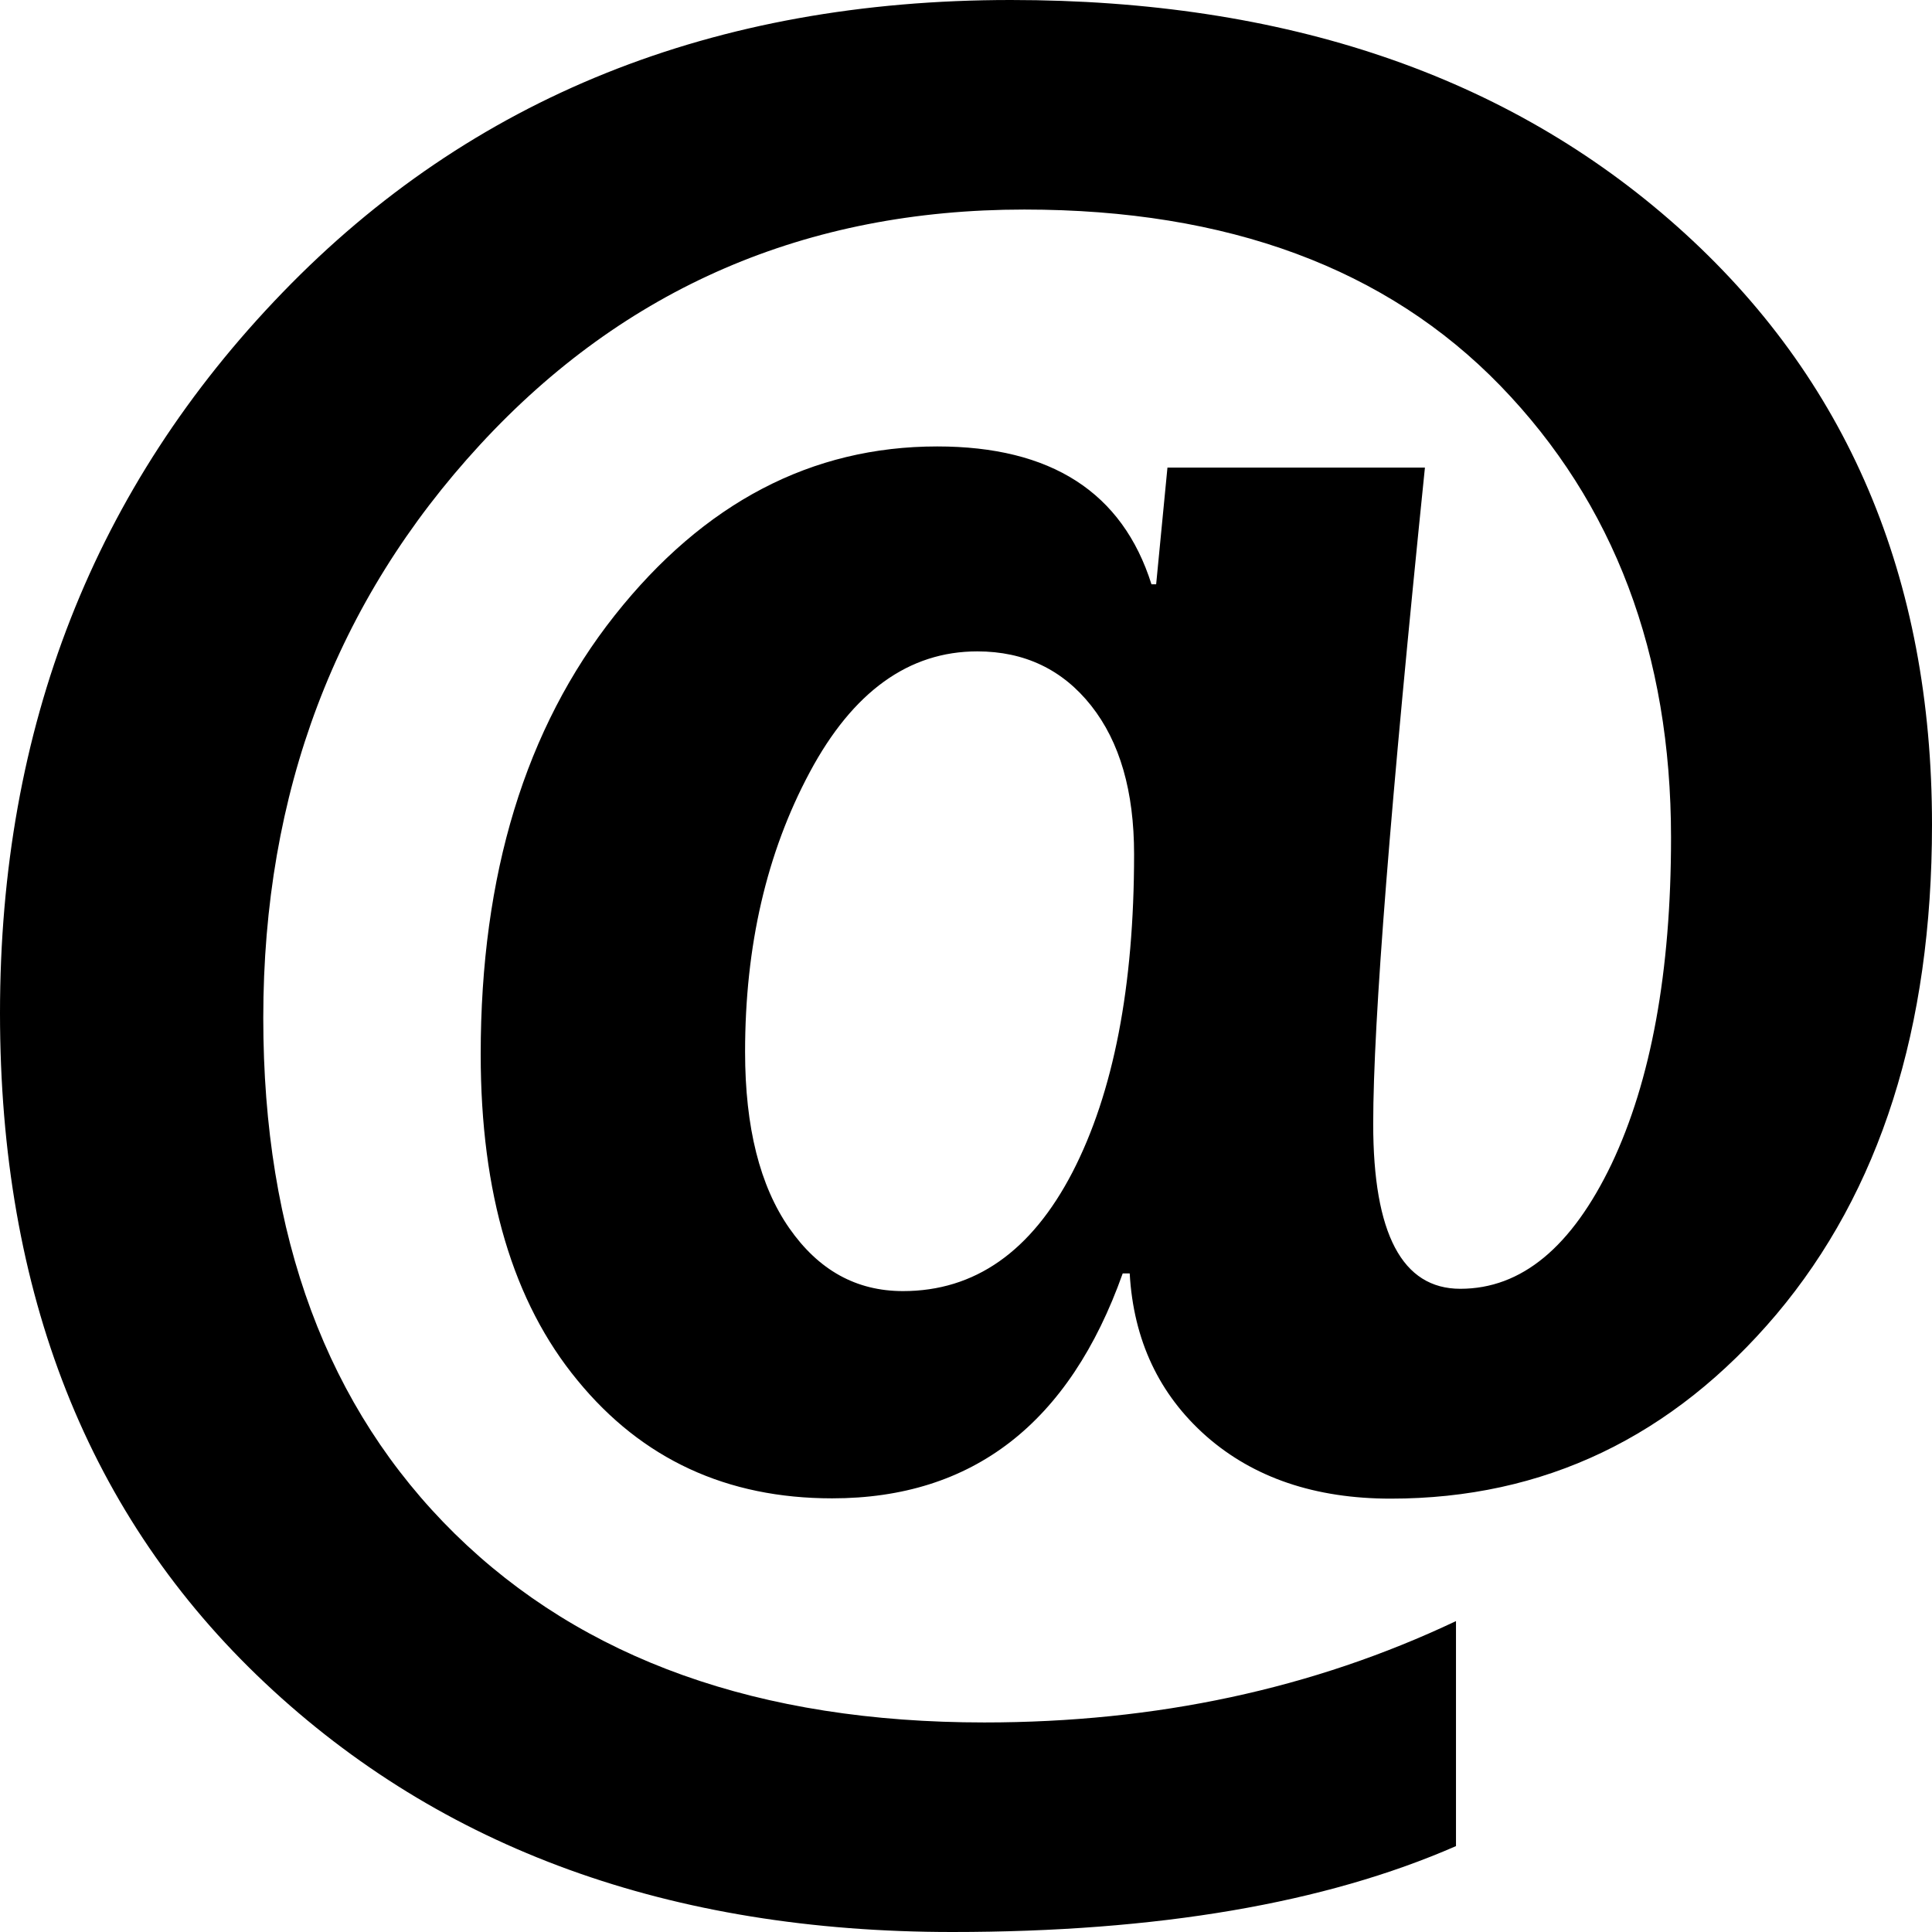
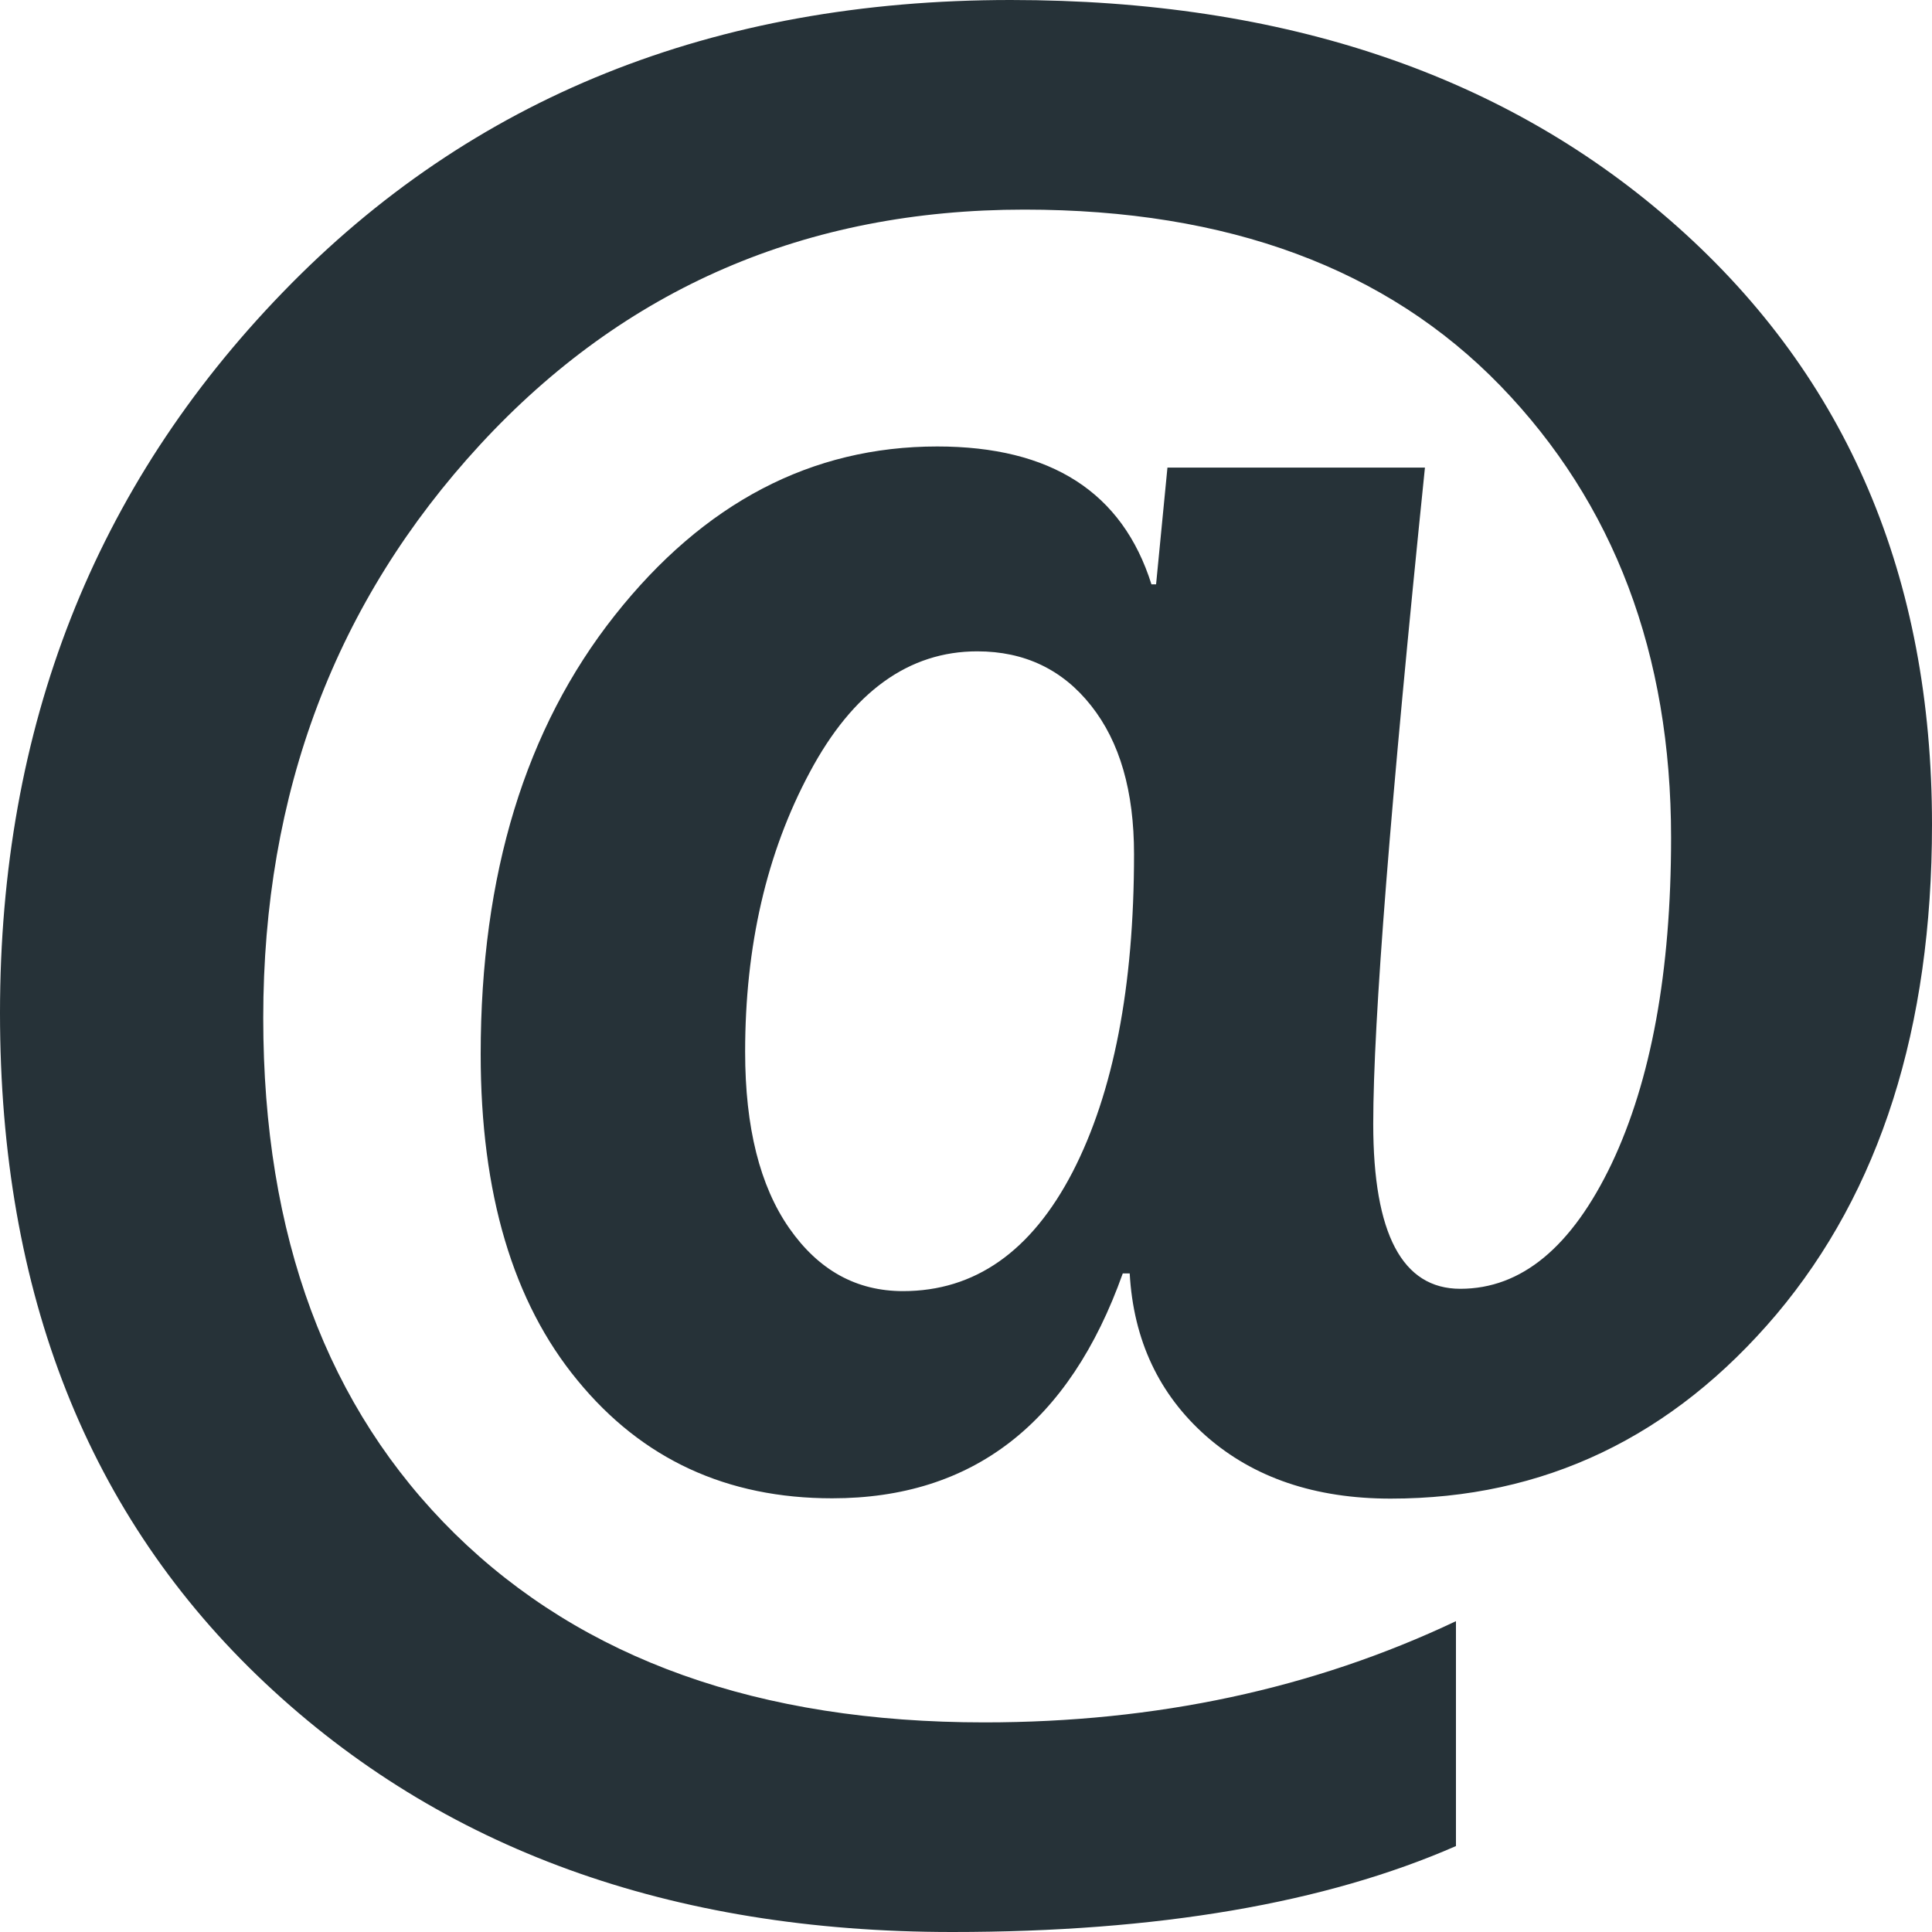
- <svg xmlns="http://www.w3.org/2000/svg" fill="#000000" viewBox="0 0 26 26" width="52px" height="52px">
-   <path d="M 15.203 17.137 L 15.109 17.137 C 14.391 19.156 13.09 20.164 11.199 20.164 C 9.781 20.164 8.641 19.637 7.773 18.578 C 6.902 17.523 6.469 16.059 6.469 14.188 C 6.469 11.77 7.07 9.801 8.273 8.281 C 9.473 6.766 10.922 6.008 12.613 6.008 C 14.145 6.008 15.105 6.625 15.496 7.863 L 15.559 7.863 L 15.711 6.293 L 19.176 6.293 C 18.715 10.797 18.48 13.738 18.48 15.125 C 18.48 16.605 18.871 17.344 19.652 17.344 C 20.477 17.344 21.152 16.781 21.688 15.664 C 22.219 14.543 22.488 13.078 22.488 11.273 C 22.488 8.801 21.723 6.773 20.191 5.191 C 18.66 3.613 16.527 2.82 13.785 2.82 C 10.848 2.82 8.406 3.875 6.461 5.984 C 4.516 8.094 3.543 10.664 3.543 13.699 C 3.543 16.637 4.402 18.949 6.121 20.641 C 7.844 22.332 10.215 23.18 13.246 23.18 C 15.559 23.18 17.672 22.727 19.594 21.816 L 19.594 24.844 C 17.836 25.613 15.578 26 12.816 26 C 9.023 26 5.941 24.883 3.566 22.648 C 1.188 20.41 0 17.406 0 13.633 C 0 9.785 1.27 6.555 3.805 3.934 C 6.34 1.312 9.605 0 13.602 0 C 17.297 0 20.289 1.016 22.574 3.051 C 24.859 5.086 26 7.77 26 11.098 C 26 13.836 25.301 16.031 23.906 17.688 C 22.508 19.34 20.777 20.168 18.715 20.168 C 17.699 20.168 16.871 19.887 16.234 19.328 C 15.598 18.766 15.254 18.035 15.203 17.137 Z M 13.152 8.766 C 12.23 8.766 11.477 9.309 10.898 10.391 C 10.316 11.477 10.027 12.73 10.027 14.156 C 10.027 15.172 10.227 15.961 10.621 16.527 C 11.016 17.094 11.523 17.375 12.152 17.375 C 13.117 17.375 13.879 16.844 14.434 15.773 C 14.984 14.707 15.262 13.281 15.262 11.496 C 15.262 10.648 15.07 9.984 14.684 9.496 C 14.301 9.012 13.789 8.766 13.152 8.766 Z" />
+ <svg xmlns="http://www.w3.org/2000/svg" viewBox="0 0 75 75" width="75px" height="75px">
+   <g id="surface29566632">
+     <path style=" stroke:none;fill-rule:nonzero;fill:rgb(14.902%,19.608%,21.961%);fill-opacity:1;" d="M 43.855 49.434 L 43.586 49.434 C 41.512 55.258 37.758 58.164 32.305 58.164 C 28.215 58.164 24.926 56.645 22.422 53.59 C 19.91 50.547 18.66 46.324 18.66 40.926 C 18.66 33.949 20.395 28.273 23.867 23.887 C 27.324 19.516 31.504 17.332 36.383 17.332 C 40.801 17.332 43.574 19.109 44.699 22.684 L 44.879 22.684 L 45.32 18.152 L 55.316 18.152 C 53.984 31.145 53.309 39.629 53.309 43.629 C 53.309 47.898 54.438 50.031 56.688 50.031 C 59.066 50.031 61.016 48.406 62.559 45.184 C 64.094 41.949 64.871 37.727 64.871 32.52 C 64.871 25.387 62.66 19.539 58.246 14.977 C 53.828 10.422 47.676 8.137 39.766 8.137 C 31.293 8.137 24.25 11.18 18.637 17.262 C 13.027 23.348 10.219 30.762 10.219 39.516 C 10.219 47.992 12.699 54.66 17.656 59.539 C 22.625 64.418 29.465 66.863 38.211 66.863 C 44.879 66.863 50.977 65.559 56.52 62.934 L 56.52 71.664 C 51.449 73.883 44.938 75 36.969 75 C 26.027 75 17.137 71.777 10.289 65.332 C 3.426 58.875 0 50.211 0 39.324 C 0 28.227 3.66 18.906 10.977 11.348 C 18.289 3.785 27.707 0 39.234 0 C 49.895 0 58.527 2.93 65.117 8.801 C 71.711 14.672 75 22.41 75 32.012 C 75 39.91 72.984 46.242 68.961 51.023 C 64.926 55.789 59.934 58.176 53.984 58.176 C 51.055 58.176 48.668 57.367 46.828 55.754 C 44.992 54.133 44 52.023 43.855 49.434 Z M 37.938 25.285 C 35.281 25.285 33.105 26.852 31.438 29.973 C 29.758 33.105 28.926 36.723 28.926 40.836 C 28.926 43.766 29.5 46.043 30.637 47.676 C 31.777 49.309 33.242 50.121 35.055 50.121 C 37.84 50.121 40.035 48.586 41.637 45.5 C 43.223 42.426 44.023 38.312 44.023 33.16 C 44.023 30.715 43.473 28.801 42.355 27.391 C 41.254 25.996 39.777 25.285 37.938 25.285 Z M 37.938 25.285 " />
+   </g>
</svg>
